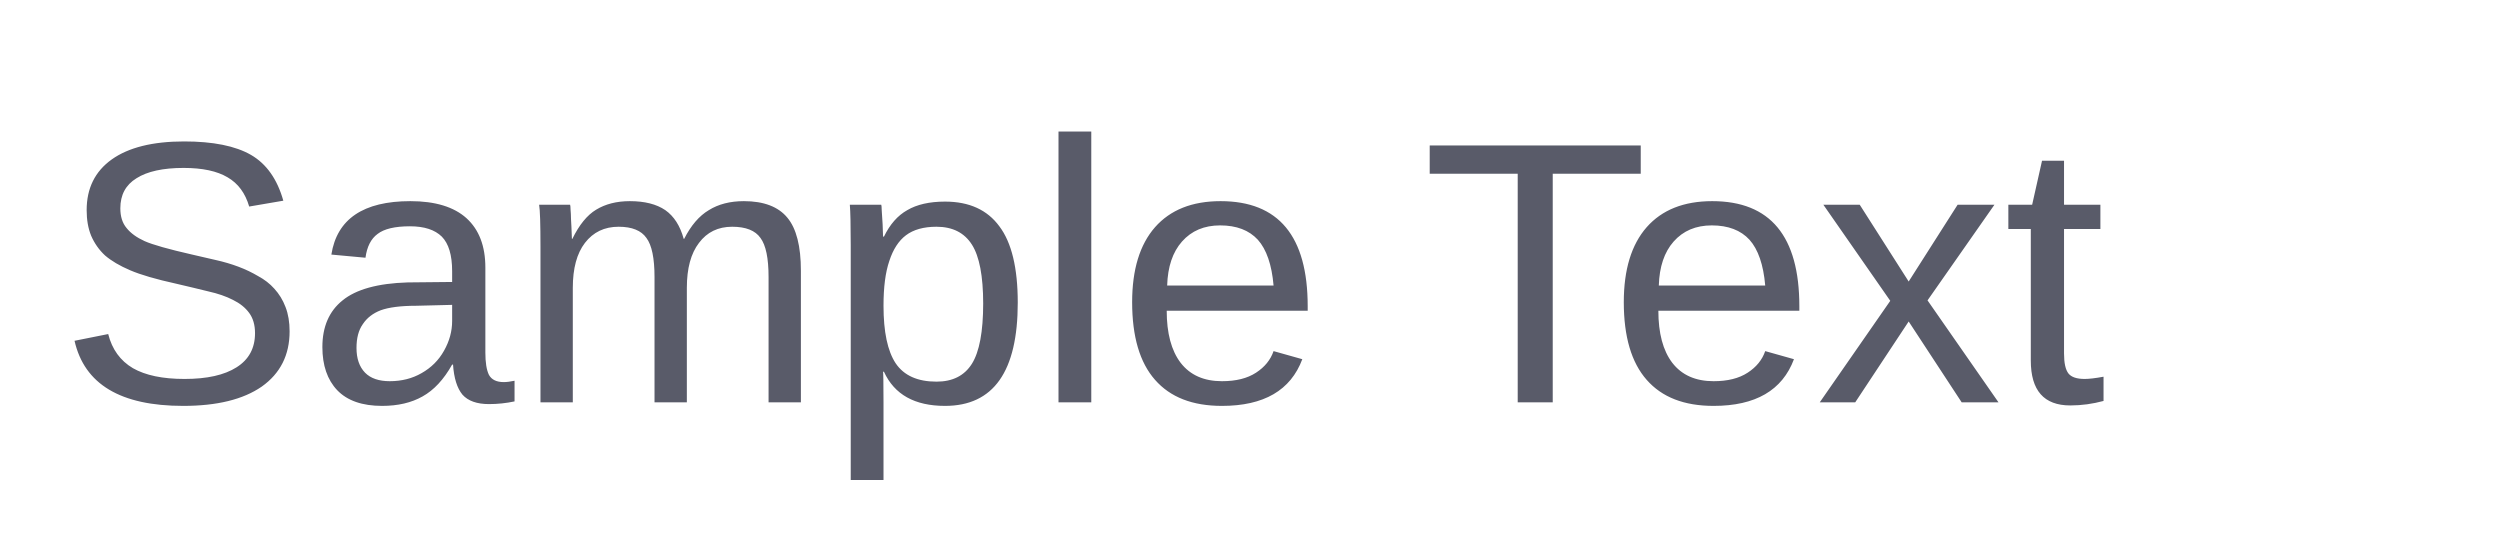
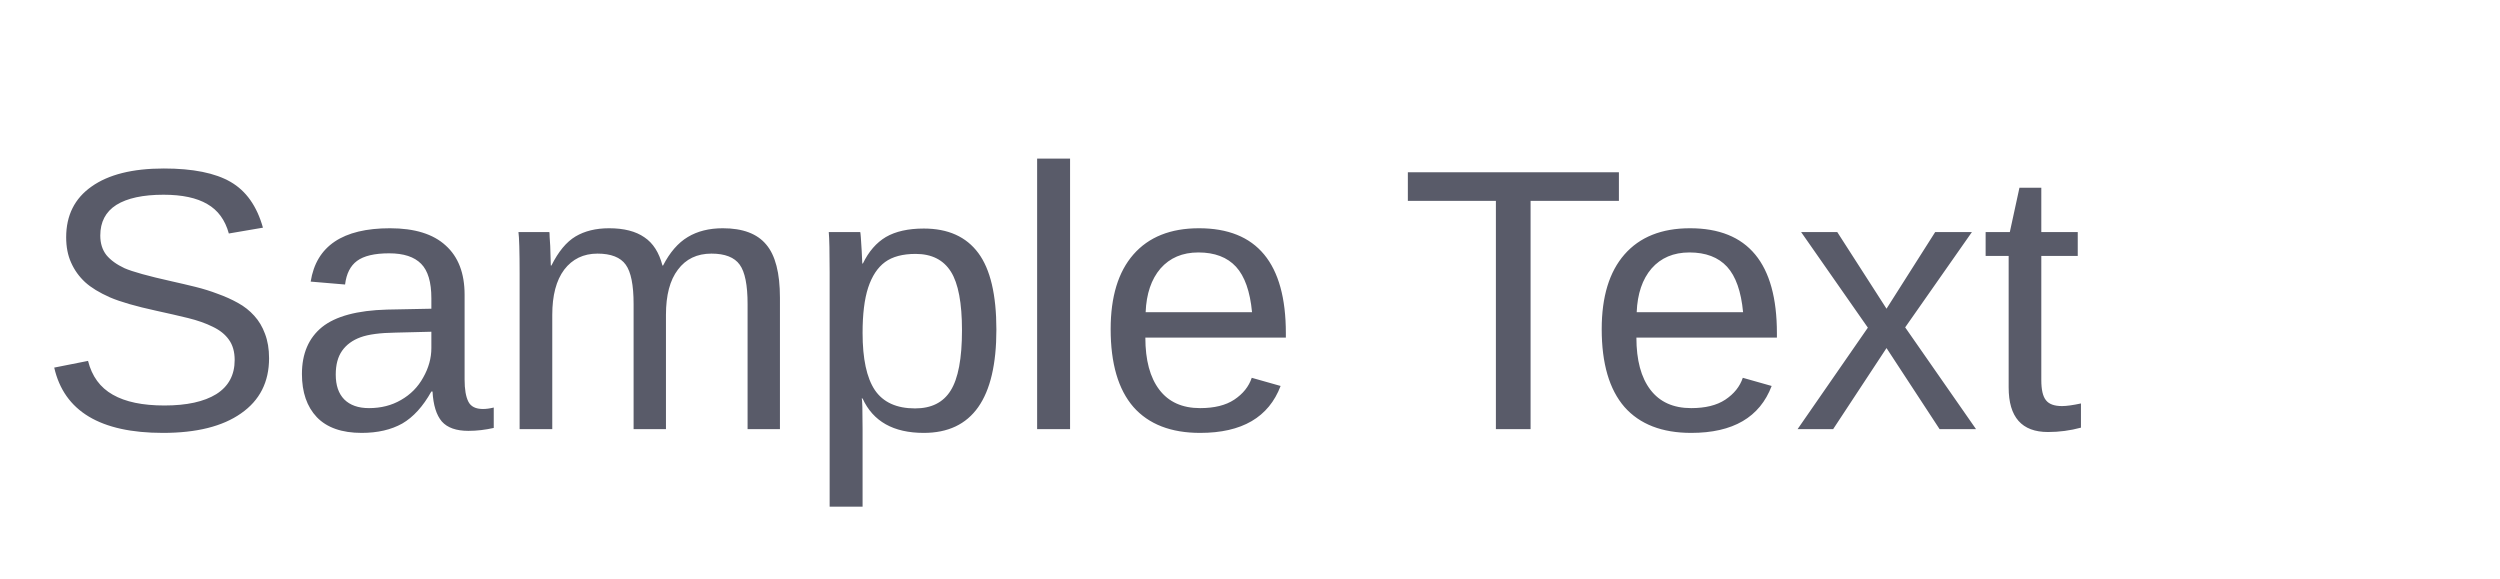
- <svg xmlns="http://www.w3.org/2000/svg" width="87" height="19">
-   <text x="2" y="14" font-family="Calibri, Segoe UI, Arial, sans-serif" font-size="13px" font-weight="normal" fill="#595B69">Sample Text</text>
+ <svg xmlns="http://www.w3.org/2000/svg" width="134" height="31">
+   <text x="2" y="23" font-family="Calibri, Segoe UI, Arial, sans-serif" font-size="20px" font-weight="normal" fill="#595B69">Sample Text</text>
</svg>
